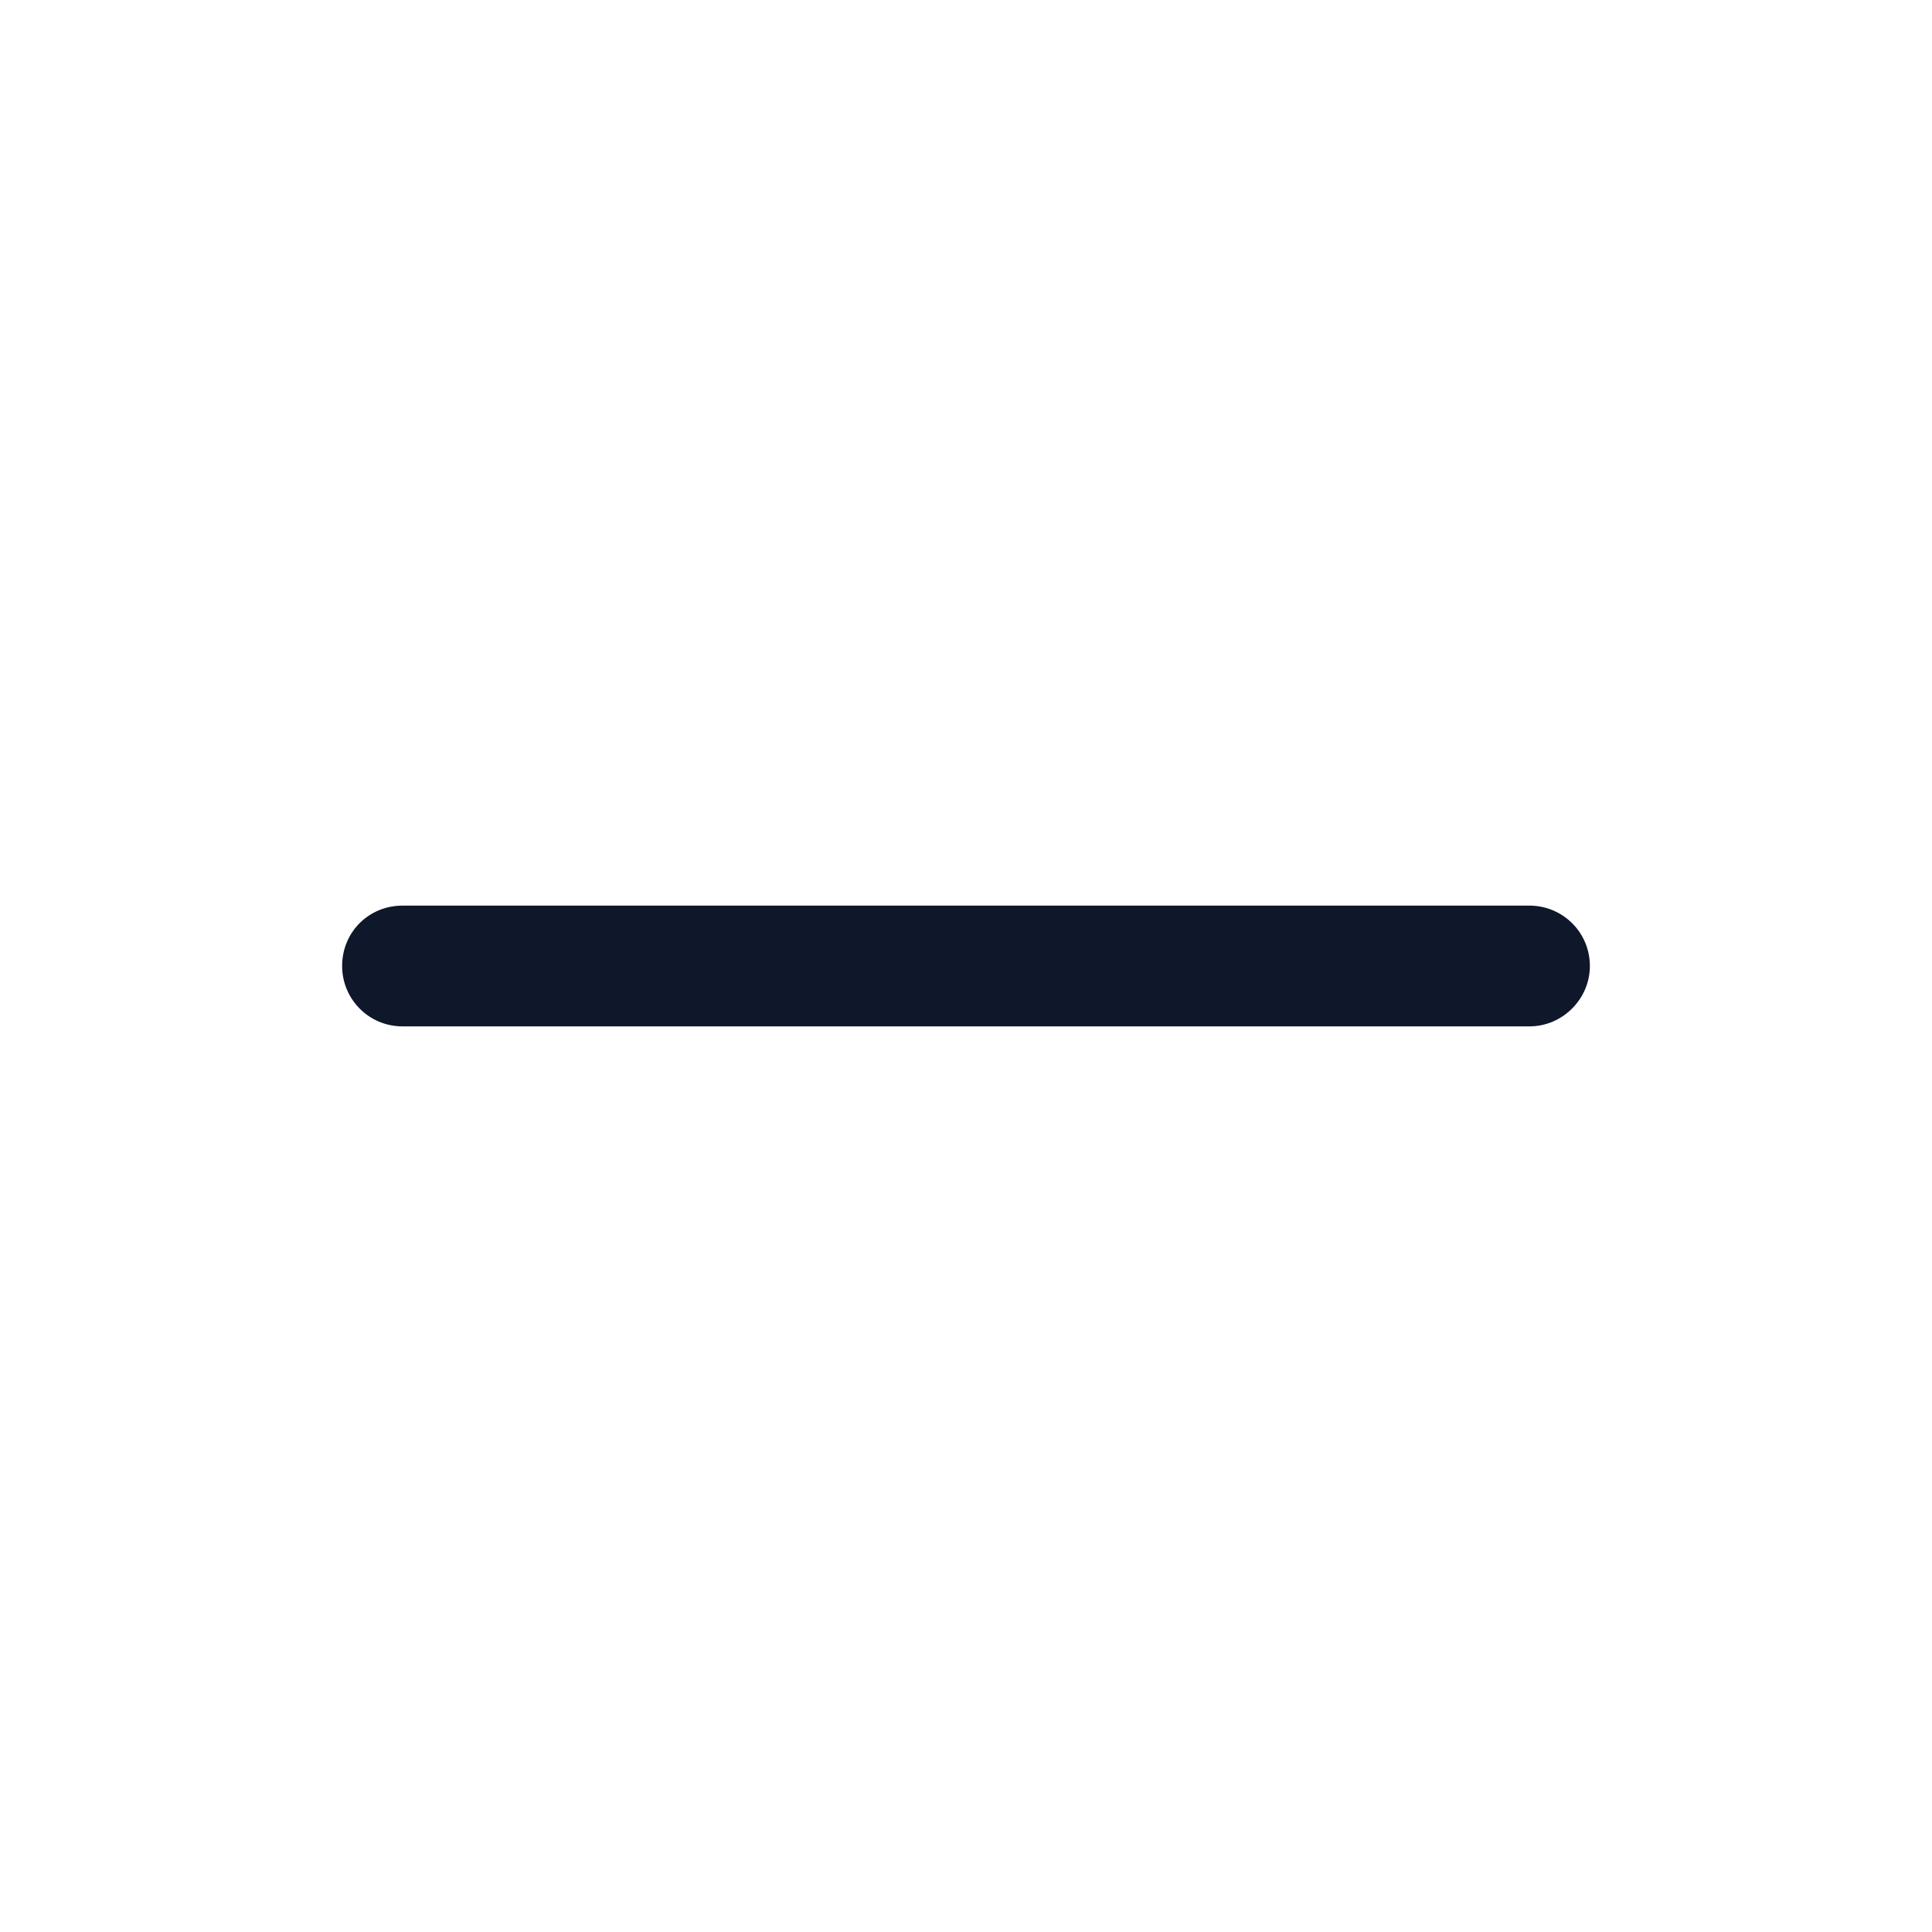
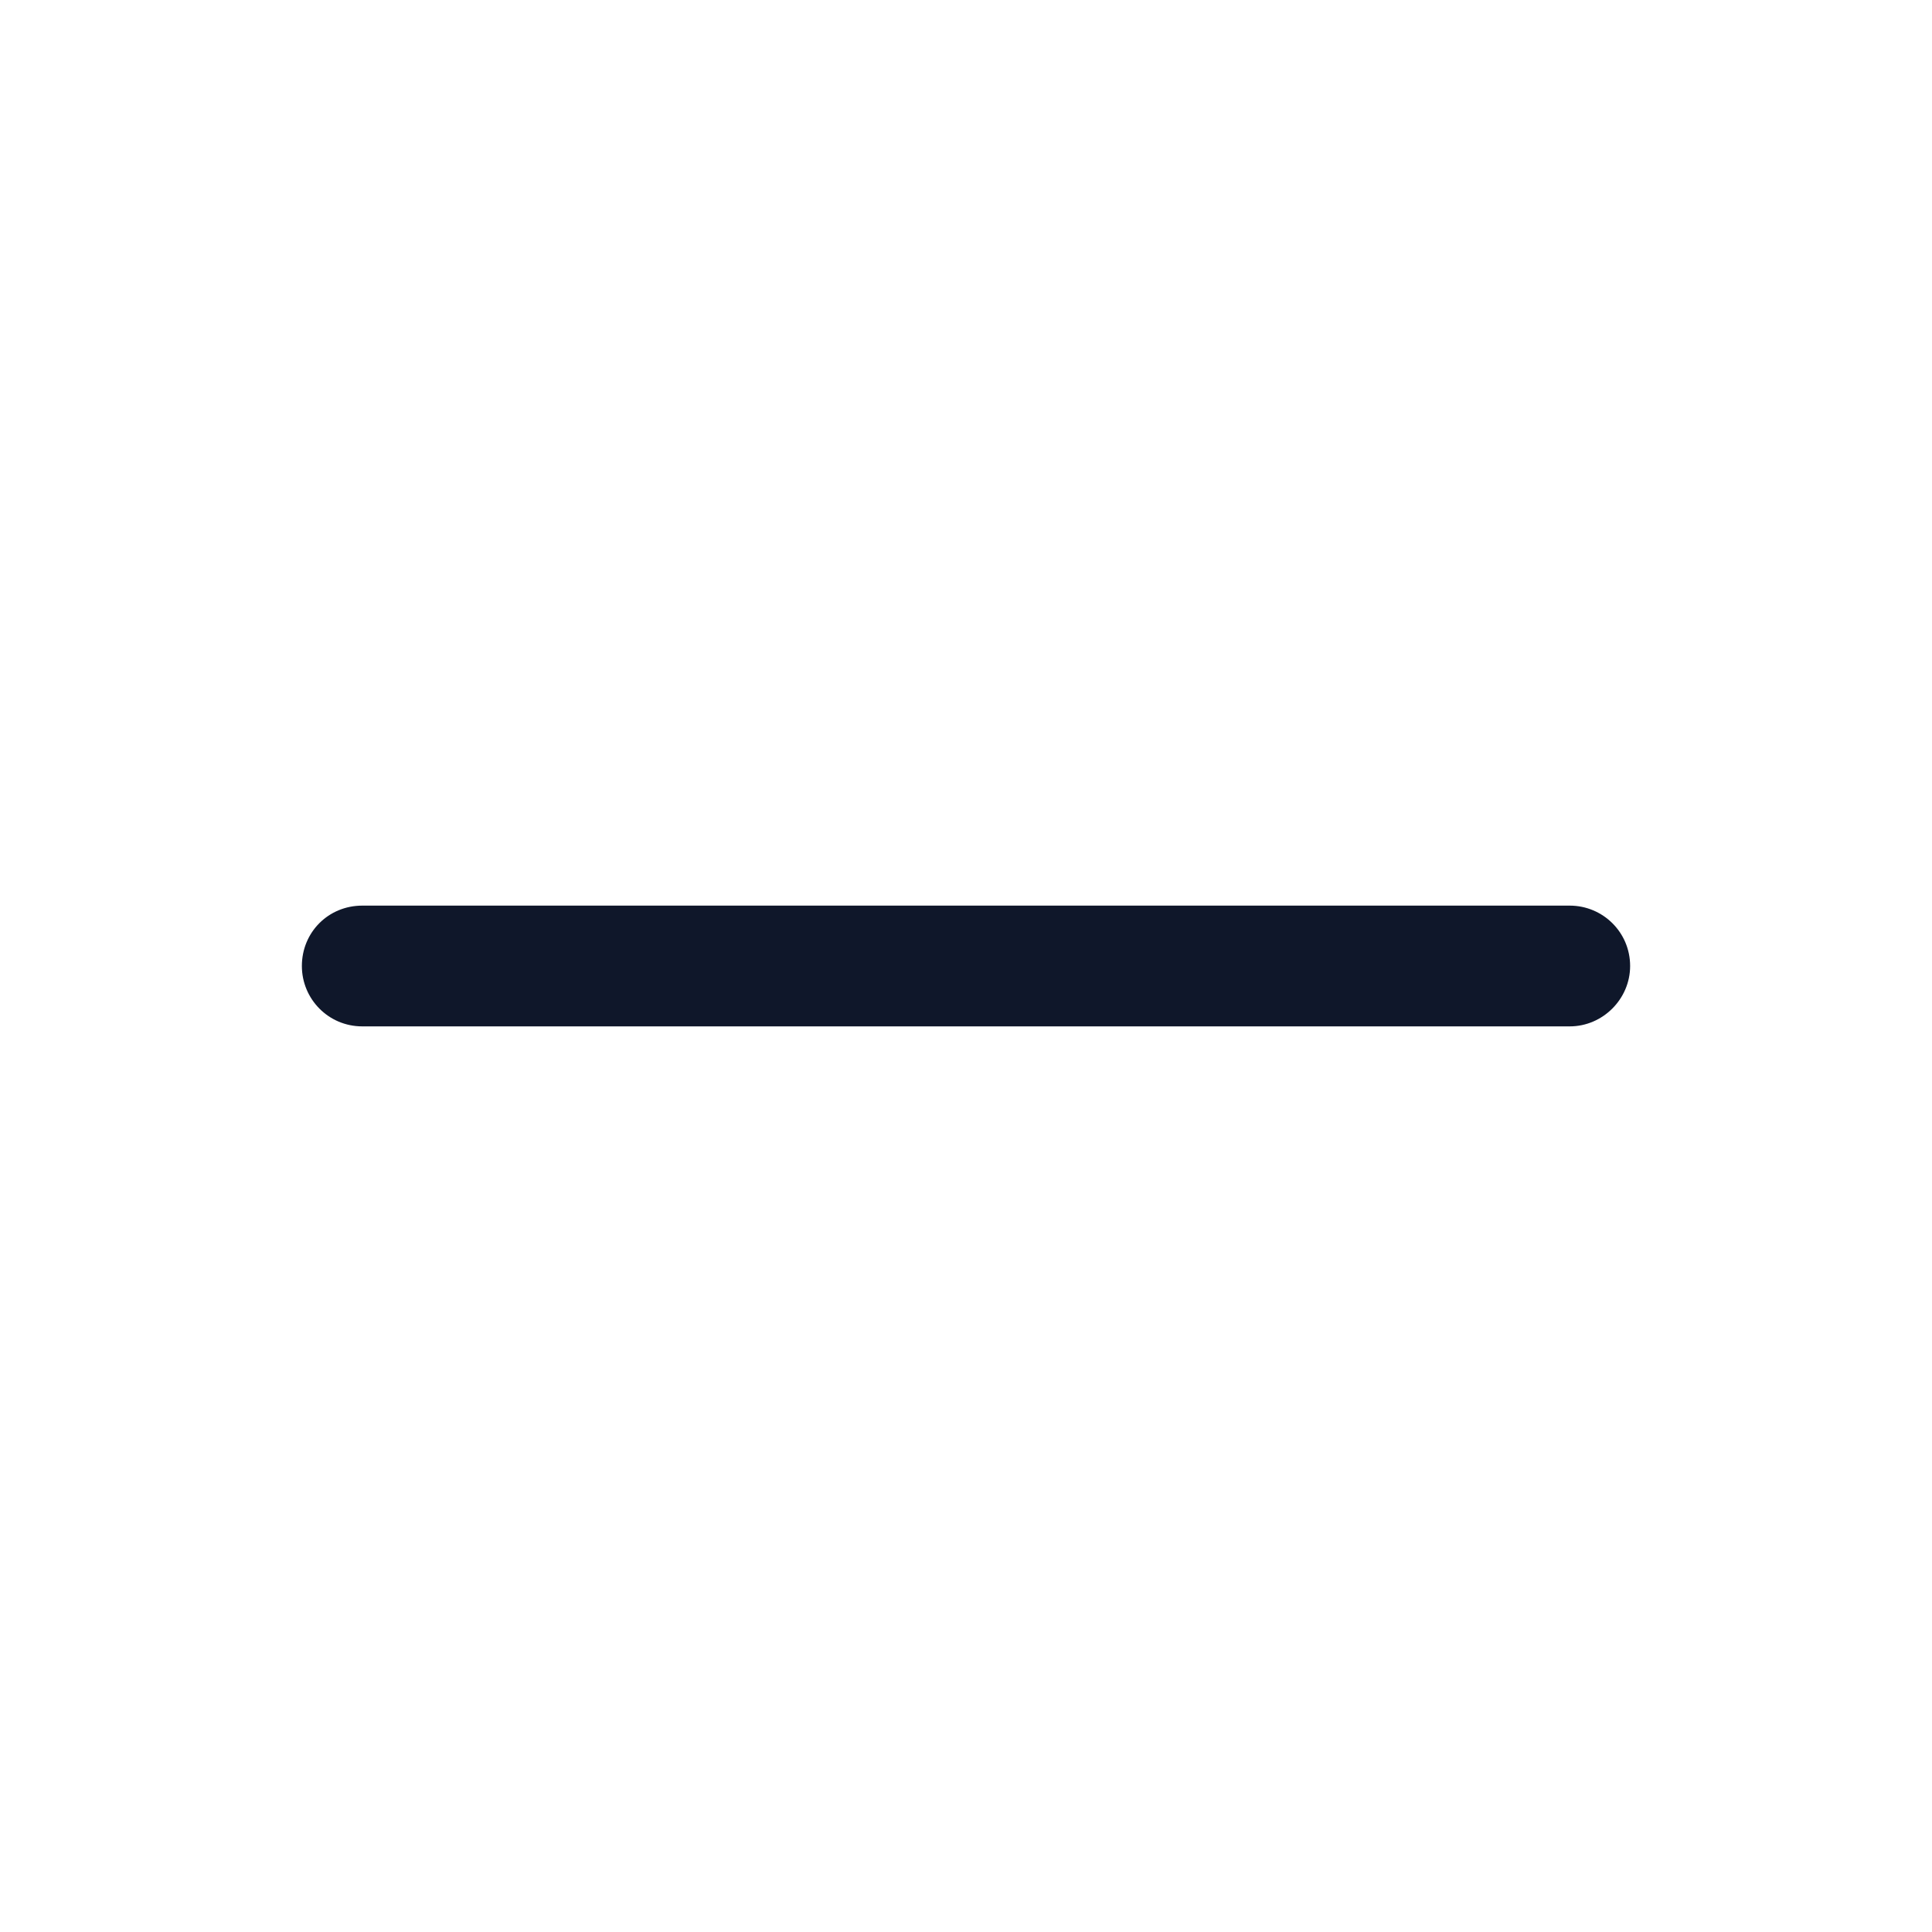
<svg xmlns="http://www.w3.org/2000/svg" viewBox="0 0 24 24">
-   <path fill="#0F172A" fill-rule="evenodd" d="M4.25 12c0-.42.33-.75.75-.75h14c.41 0 .75.33.75.75 0 .41-.34.75-.75.75H5c-.42 0-.75-.34-.75-.75Z" />
+   <path fill="#0F172A" fill-rule="evenodd" d="M3.75 12c0-.42.33-.75.75-.75h15c.41 0 .75.33.75.75 0 .41-.34.75-.75.75h-15c-.42 0-.75-.34-.75-.75Z" />
</svg>
